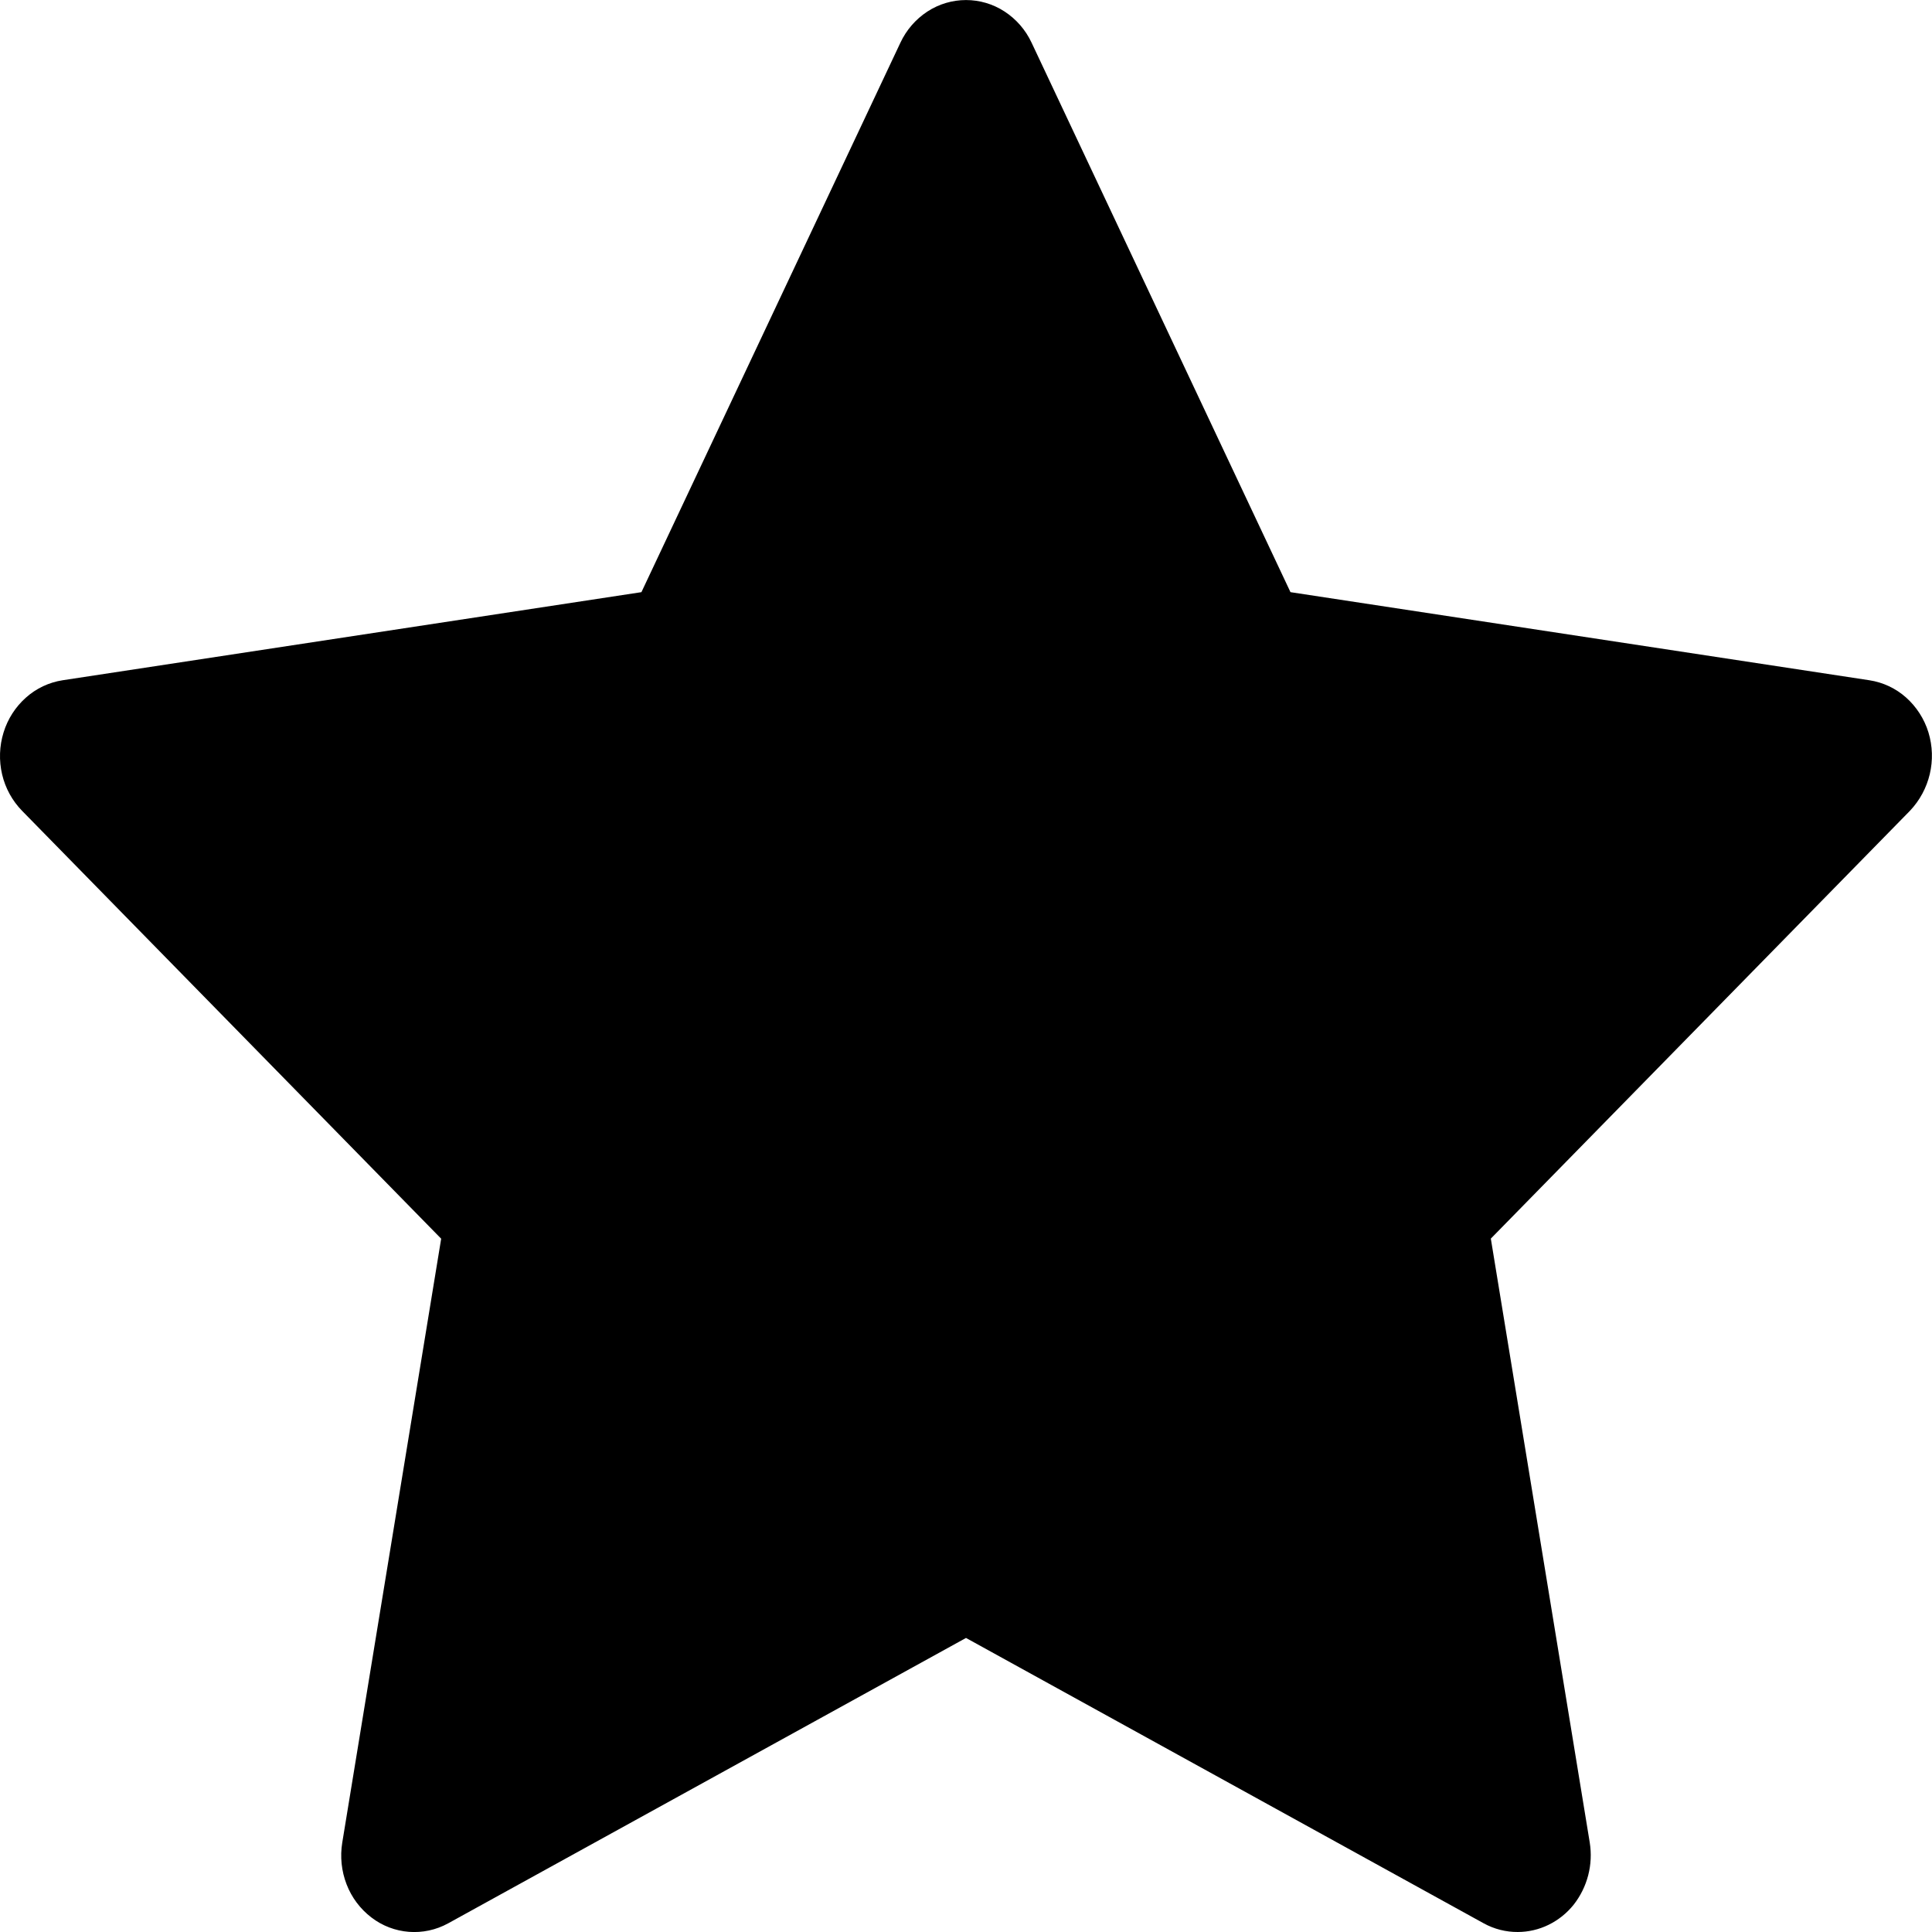
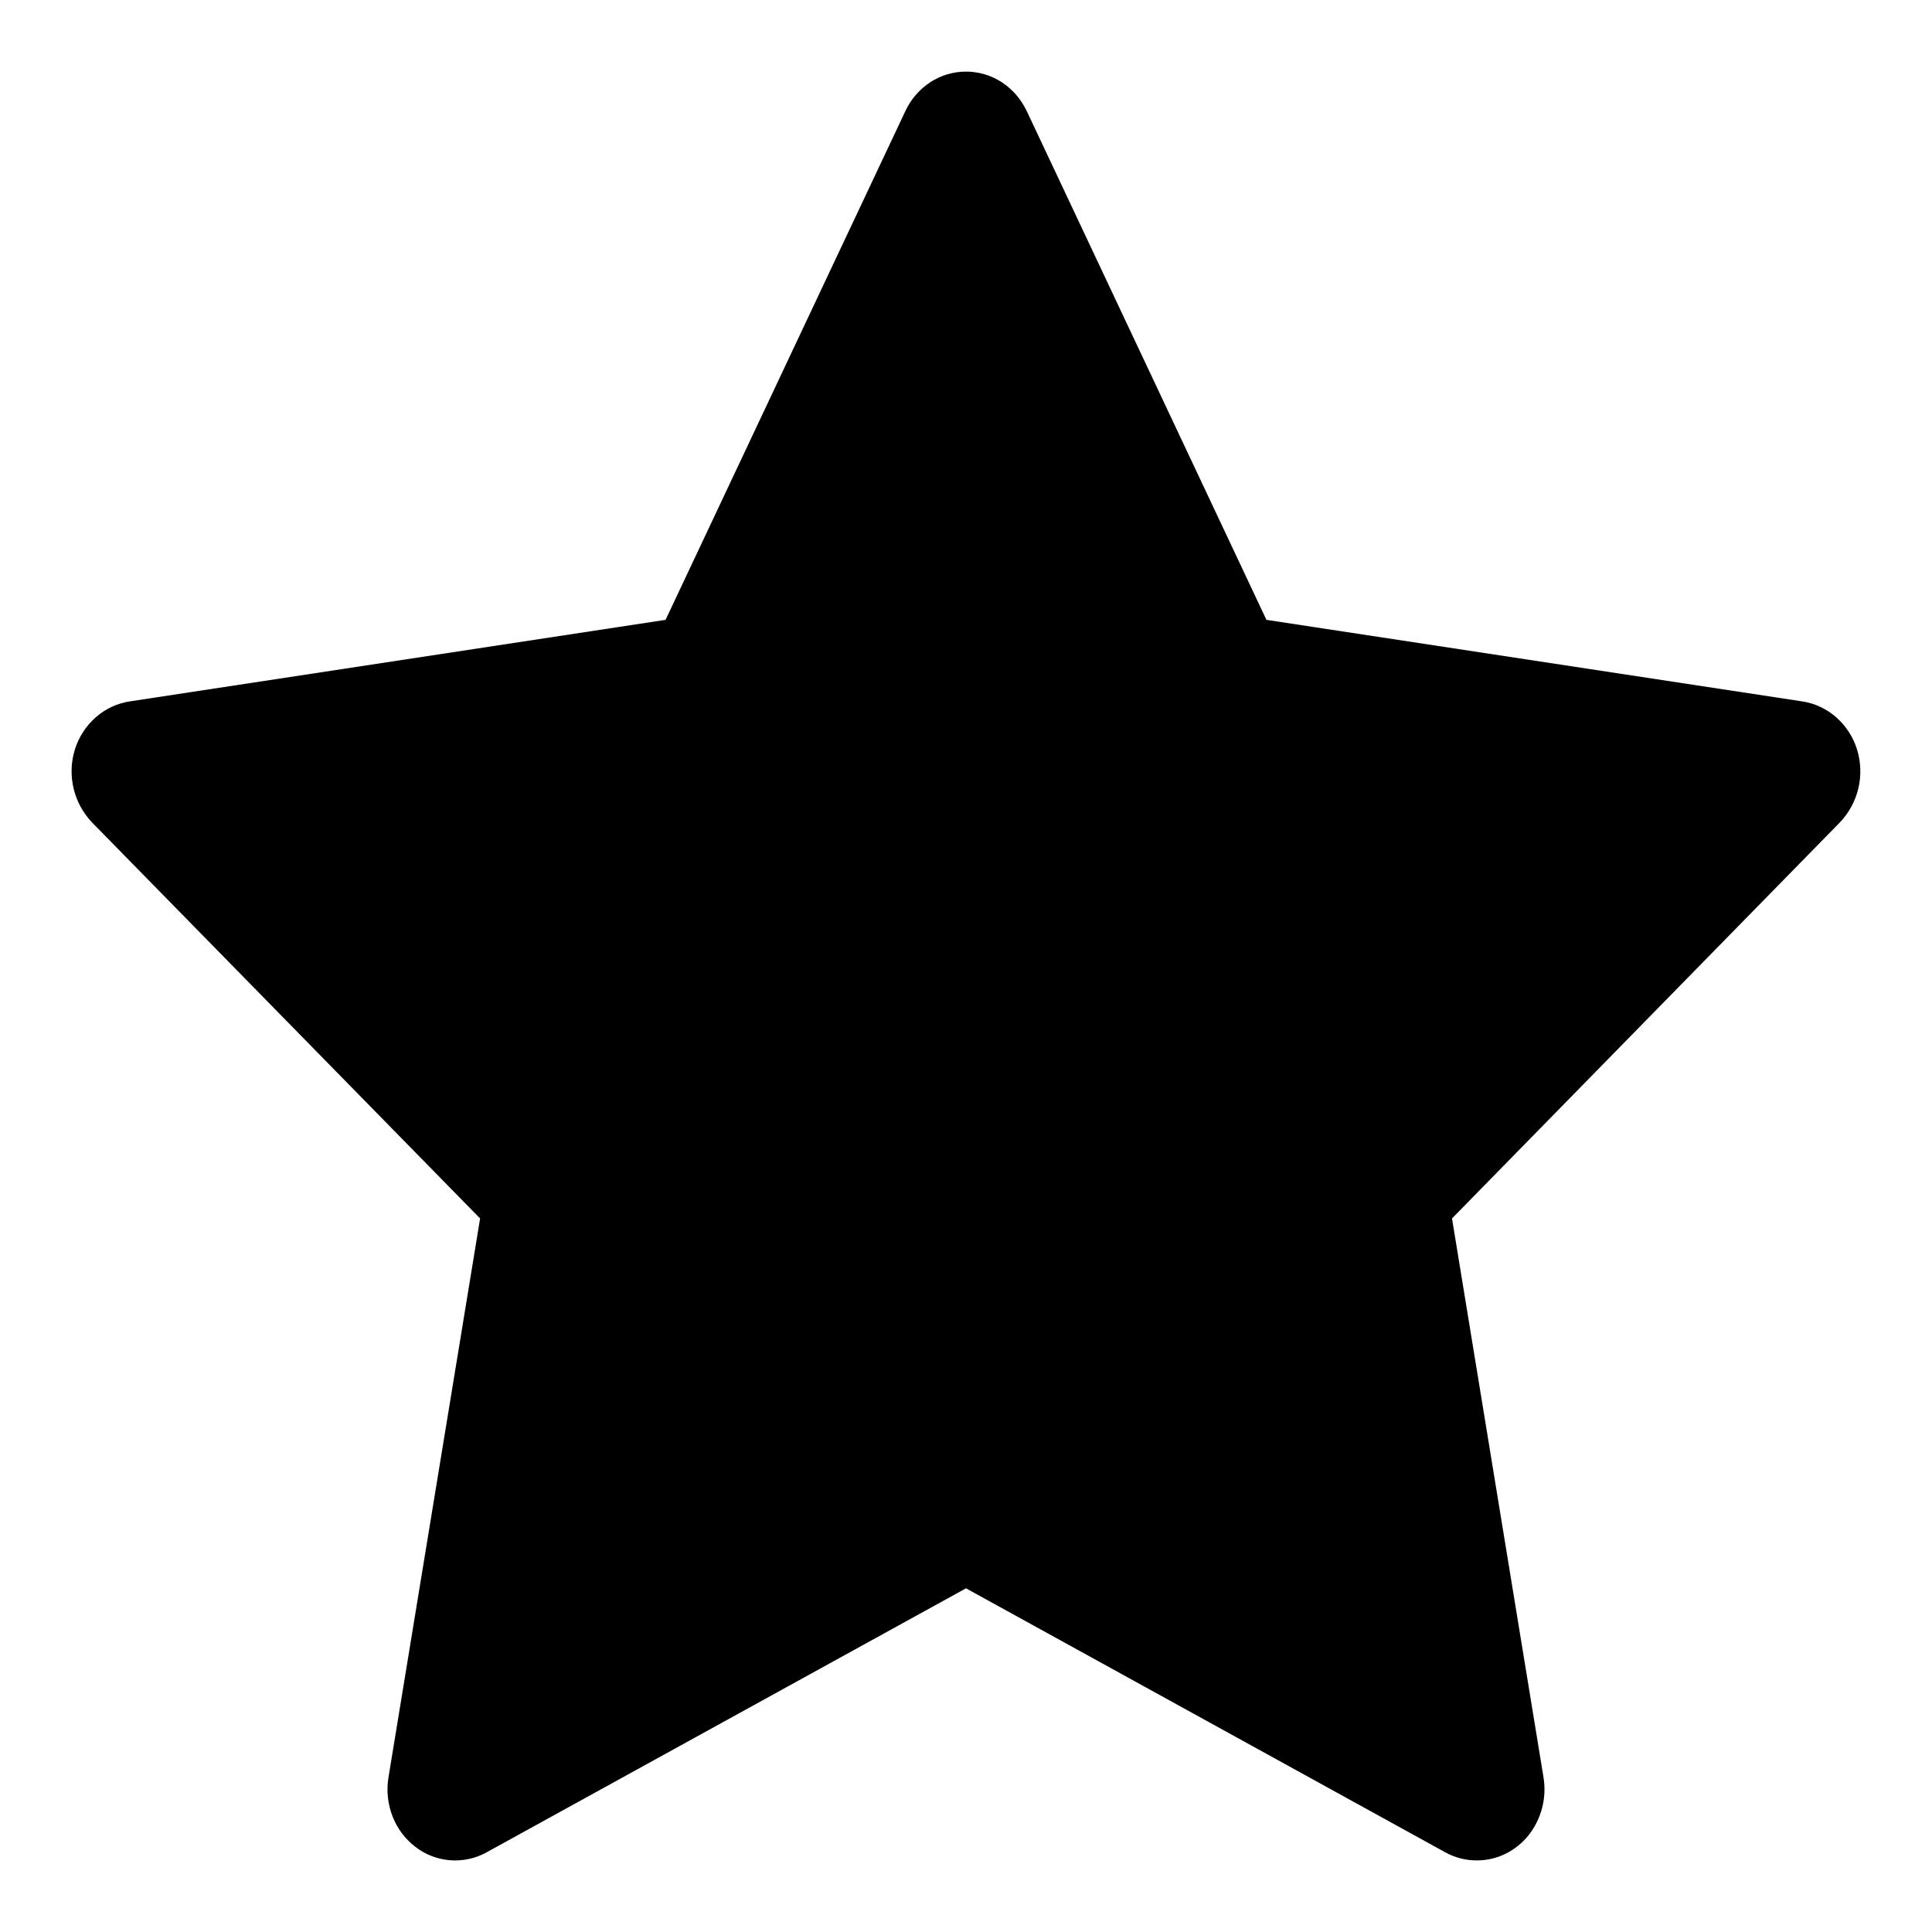
- <svg xmlns="http://www.w3.org/2000/svg" viewBox="0 0 20 20" fill="none">
-   <path d="M15.713 20a.724.724 0 0 1-.354-.09L10 16.956 4.64 19.91a.728.728 0 0 1-.796-.061.788.788 0 0 1-.256-.342.827.827 0 0 1-.045-.432l1.024-6.252L.229 8.394a.802.802 0 0 1-.207-.377.829.829 0 0 1 .015-.435.795.795 0 0 1 .232-.361.741.741 0 0 1 .379-.179L6.64 6.13 9.321.442a.78.78 0 0 1 .28-.323.731.731 0 0 1 .798 0 .78.78 0 0 1 .28.323l2.68 5.688 5.993.912a.74.74 0 0 1 .379.178.8.8 0 0 1 .232.361.828.828 0 0 1-.192.813l-4.338 4.428 1.024 6.252a.83.83 0 0 1-.167.644.762.762 0 0 1-.26.208.728.728 0 0 1-.319.074h.002Z" fill="currentColor" />
+ <svg xmlns="http://www.w3.org/2000/svg" viewBox="0 0 18 18" fill="none">
+   <path d="M13.76 17.333a.603.603 0 0 1-.294-.075L9 14.798l-4.467 2.46a.606.606 0 0 1-.663-.051.657.657 0 0 1-.213-.285.69.69 0 0 1-.038-.36l.854-5.21-3.616-3.69a.69.69 0 0 1-.16-.677.663.663 0 0 1 .194-.301c.09-.08.2-.131.316-.149l4.994-.76 2.234-4.74a.65.65 0 0 1 .232-.269.61.61 0 0 1 .666 0c.1.065.18.158.233.269l2.233 4.74 4.994.76c.117.018.226.07.316.149a.66.66 0 0 1 .193.3.69.69 0 0 1-.16.678l-3.614 3.69.853 5.21a.692.692 0 0 1-.14.537.634.634 0 0 1-.216.173.605.605 0 0 1-.265.061Z" fill="currentColor" />
</svg>
